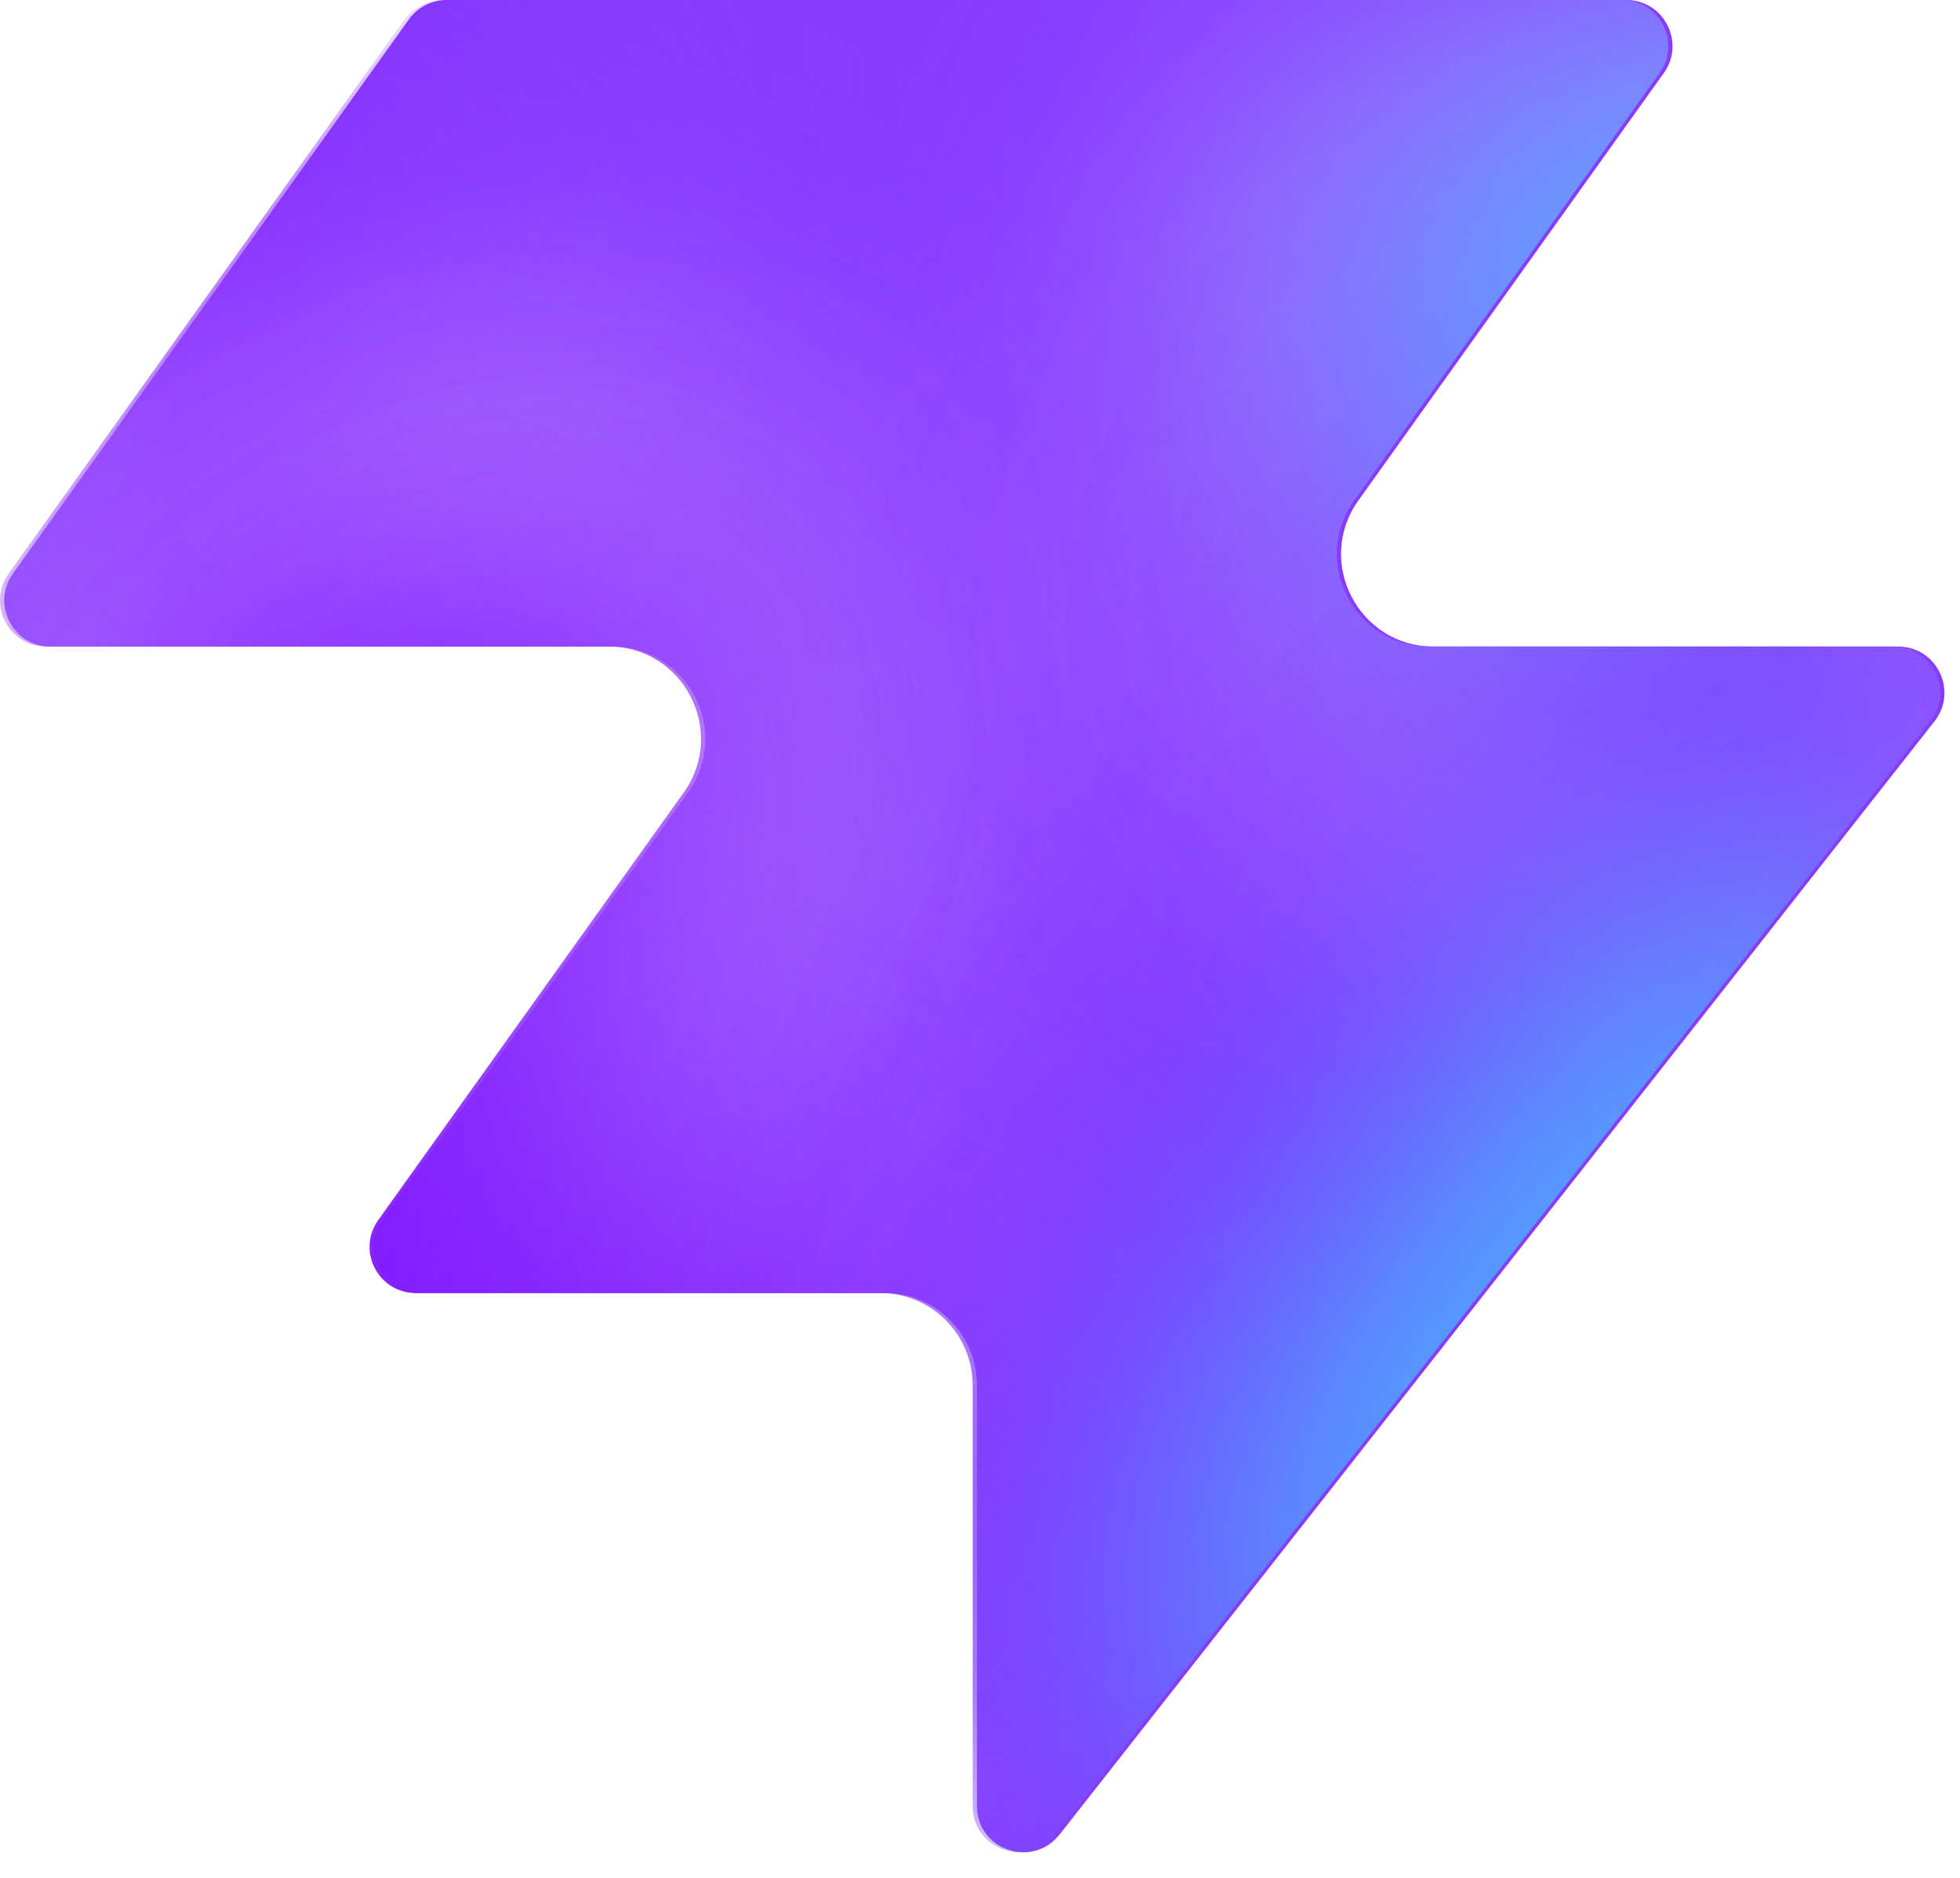
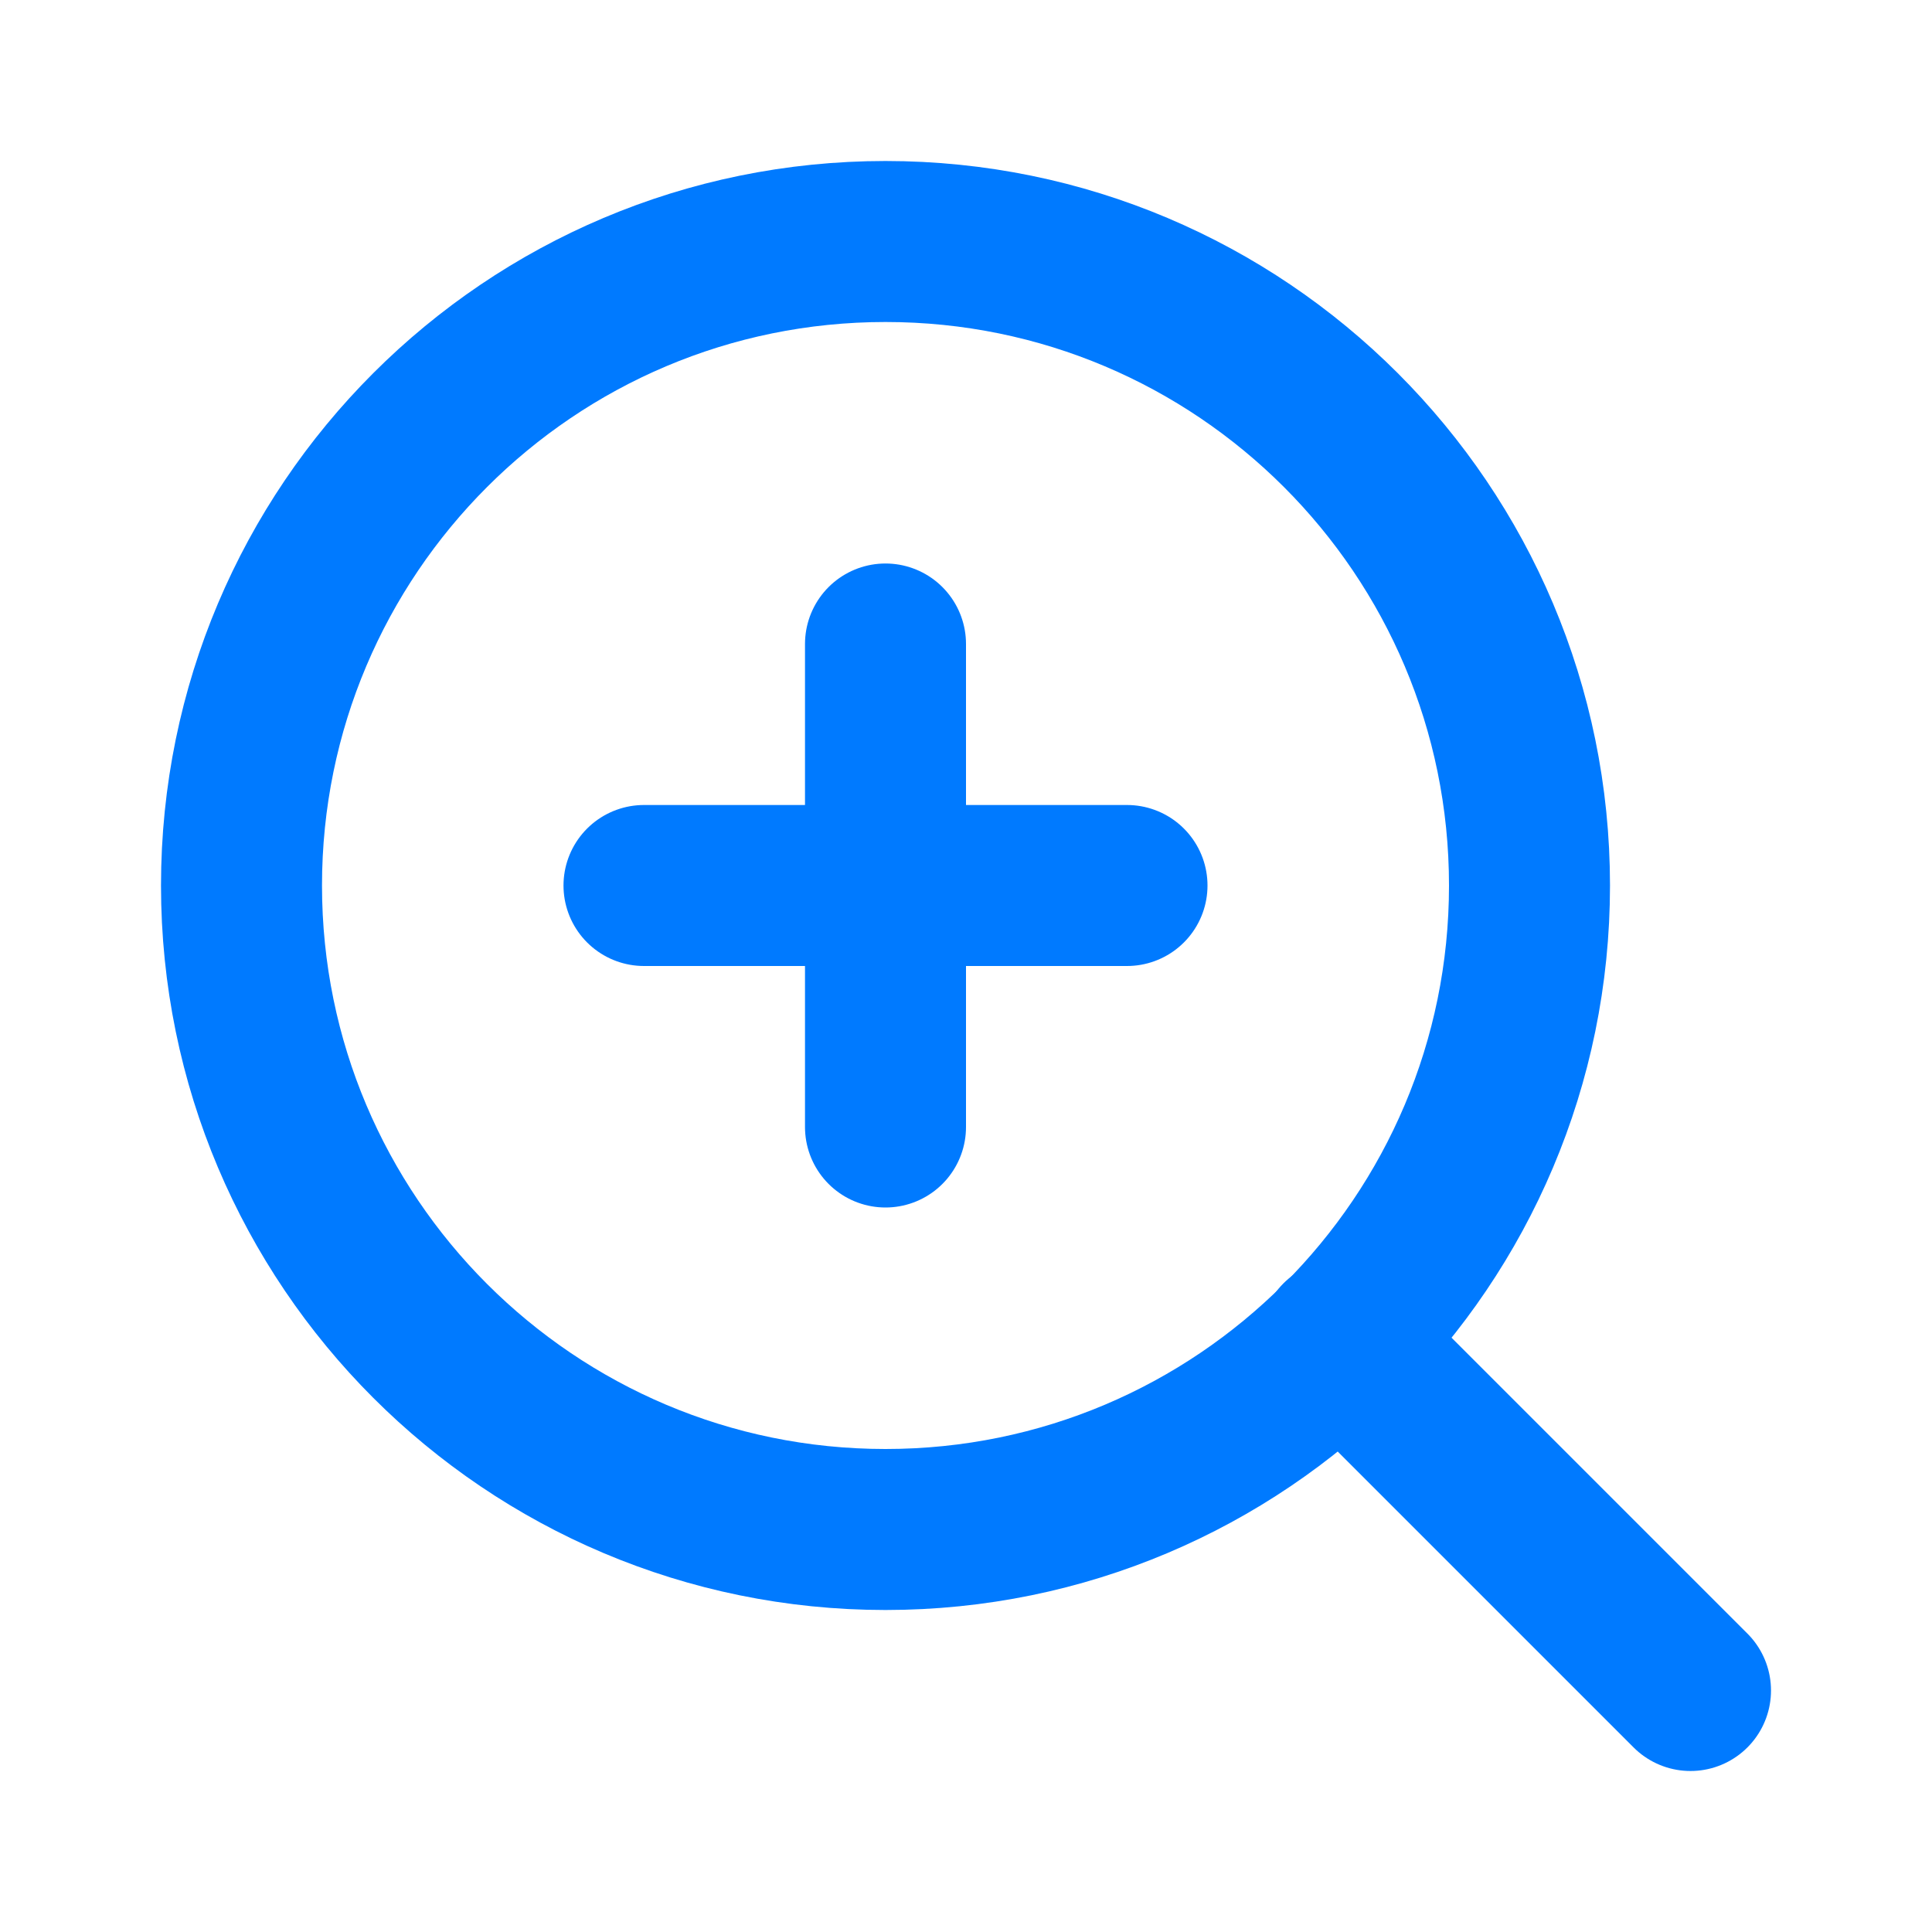
- <svg xmlns="http://www.w3.org/2000/svg" width="48" height="46" fill="none" viewBox="0 0 48 46">
-   <path fill="#863bff" d="M25.946 44.938c-.664.845-2.021.375-2.021-.698V33.937a2.26 2.26 0 0 0-2.262-2.262H10.287c-.92 0-1.456-1.04-.92-1.788l7.48-10.471c1.07-1.497 0-3.578-1.842-3.578H1.237c-.92 0-1.456-1.04-.92-1.788L10.013.474c.214-.297.556-.474.92-.474h28.894c.92 0 1.456 1.04.92 1.788l-7.48 10.471c-1.07 1.498 0 3.579 1.842 3.579h11.377c.943 0 1.473 1.088.89 1.83L25.947 44.94z" style="fill:#863bff;fill:color(display-p3 .525 .23 1);fill-opacity:1" />
-   <mask id="a" width="48" height="46" x="0" y="0" maskUnits="userSpaceOnUse" style="mask-type:alpha">
-     <path fill="#000" d="M25.842 44.938c-.664.844-2.021.375-2.021-.698V33.937a2.26 2.26 0 0 0-2.262-2.262H10.183c-.92 0-1.456-1.04-.92-1.788l7.48-10.471c1.07-1.498 0-3.579-1.842-3.579H1.133c-.92 0-1.456-1.04-.92-1.787L9.91.473c.214-.297.556-.474.92-.474h28.894c.92 0 1.456 1.04.92 1.788l-7.48 10.471c-1.07 1.498 0 3.578 1.842 3.578h11.377c.943 0 1.473 1.088.89 1.832L25.843 44.94z" style="fill:#000;fill-opacity:1" />
-   </mask>
-   <g mask="url(#a)">
-     <g filter="url(#b)">
-       <ellipse cx="5.508" cy="14.704" fill="#ede6ff" rx="5.508" ry="14.704" style="fill:#ede6ff;fill:color(display-p3 .927 .903 1);fill-opacity:1" transform="matrix(.00324 1 1 -.00324 -4.47 31.516)" />
-     </g>
-     <g filter="url(#c)">
-       <ellipse cx="10.399" cy="29.851" fill="#ede6ff" rx="10.399" ry="29.851" style="fill:#ede6ff;fill:color(display-p3 .927 .903 1);fill-opacity:1" transform="matrix(.00324 1 1 -.00324 -39.328 7.883)" />
-     </g>
-     <g filter="url(#d)">
-       <ellipse cx="5.508" cy="30.487" fill="#7e14ff" rx="5.508" ry="30.487" style="fill:#7e14ff;fill:color(display-p3 .492 .077 1);fill-opacity:1" transform="rotate(89.814 -25.913 -14.639)scale(1 -1)" />
-     </g>
-     <g filter="url(#e)">
-       <ellipse cx="5.508" cy="30.599" fill="#7e14ff" rx="5.508" ry="30.599" style="fill:#7e14ff;fill:color(display-p3 .492 .077 1);fill-opacity:1" transform="rotate(89.814 -32.644 -3.334)scale(1 -1)" />
-     </g>
-     <g filter="url(#f)">
-       <ellipse cx="5.508" cy="30.599" fill="#7e14ff" rx="5.508" ry="30.599" style="fill:#7e14ff;fill:color(display-p3 .492 .077 1);fill-opacity:1" transform="matrix(.00324 1 1 -.00324 -34.34 30.47)" />
-     </g>
-     <g filter="url(#g)">
-       <ellipse cx="14.072" cy="22.078" fill="#ede6ff" rx="14.072" ry="22.078" style="fill:#ede6ff;fill:color(display-p3 .927 .903 1);fill-opacity:1" transform="rotate(93.35 24.506 48.493)scale(-1 1)" />
-     </g>
-     <g filter="url(#h)">
-       <ellipse cx="3.47" cy="21.501" fill="#7e14ff" rx="3.47" ry="21.501" style="fill:#7e14ff;fill:color(display-p3 .492 .077 1);fill-opacity:1" transform="rotate(89.009 28.708 47.59)scale(-1 1)" />
-     </g>
-     <g filter="url(#i)">
-       <ellipse cx="3.47" cy="21.501" fill="#7e14ff" rx="3.47" ry="21.501" style="fill:#7e14ff;fill:color(display-p3 .492 .077 1);fill-opacity:1" transform="rotate(89.009 28.708 47.59)scale(-1 1)" />
-     </g>
-     <g filter="url(#j)">
-       <ellipse cx=".387" cy="8.972" fill="#7e14ff" rx="4.407" ry="29.108" style="fill:#7e14ff;fill:color(display-p3 .492 .077 1);fill-opacity:1" transform="rotate(39.51 .387 8.972)" />
-     </g>
-     <g filter="url(#k)">
-       <ellipse cx="47.523" cy="-6.092" fill="#7e14ff" rx="4.407" ry="29.108" style="fill:#7e14ff;fill:color(display-p3 .492 .077 1);fill-opacity:1" transform="rotate(37.892 47.523 -6.092)" />
-     </g>
-     <g filter="url(#l)">
-       <ellipse cx="41.412" cy="6.333" fill="#47bfff" rx="5.971" ry="9.665" style="fill:#47bfff;fill:color(display-p3 .28 .748 1);fill-opacity:1" transform="rotate(37.892 41.412 6.333)" />
-     </g>
-     <g filter="url(#m)">
-       <ellipse cx="-1.879" cy="38.332" fill="#7e14ff" rx="4.407" ry="29.108" style="fill:#7e14ff;fill:color(display-p3 .492 .077 1);fill-opacity:1" transform="rotate(37.892 -1.88 38.332)" />
-     </g>
-     <g filter="url(#n)">
-       <ellipse cx="-1.879" cy="38.332" fill="#7e14ff" rx="4.407" ry="29.108" style="fill:#7e14ff;fill:color(display-p3 .492 .077 1);fill-opacity:1" transform="rotate(37.892 -1.88 38.332)" />
-     </g>
-     <g filter="url(#o)">
-       <ellipse cx="35.651" cy="29.907" fill="#7e14ff" rx="4.407" ry="29.108" style="fill:#7e14ff;fill:color(display-p3 .492 .077 1);fill-opacity:1" transform="rotate(37.892 35.651 29.907)" />
-     </g>
-     <g filter="url(#p)">
-       <ellipse cx="38.418" cy="32.4" fill="#47bfff" rx="5.971" ry="15.297" style="fill:#47bfff;fill:color(display-p3 .28 .748 1);fill-opacity:1" transform="rotate(37.892 38.418 32.4)" />
-     </g>
-   </g>
-   <defs>
-     <filter id="b" width="60.045" height="41.654" x="-19.77" y="16.149" color-interpolation-filters="sRGB" filterUnits="userSpaceOnUse">
-       <feFlood flood-opacity="0" result="BackgroundImageFix" />
-       <feBlend in="SourceGraphic" in2="BackgroundImageFix" result="shape" />
-       <feGaussianBlur result="effect1_foregroundBlur_2002_17158" stdDeviation="7.659" />
-     </filter>
-     <filter id="c" width="90.34" height="51.437" x="-54.613" y="-7.533" color-interpolation-filters="sRGB" filterUnits="userSpaceOnUse">
-       <feFlood flood-opacity="0" result="BackgroundImageFix" />
-       <feBlend in="SourceGraphic" in2="BackgroundImageFix" result="shape" />
-       <feGaussianBlur result="effect1_foregroundBlur_2002_17158" stdDeviation="7.659" />
-     </filter>
-     <filter id="d" width="79.355" height="29.4" x="-49.64" y="2.03" color-interpolation-filters="sRGB" filterUnits="userSpaceOnUse">
-       <feFlood flood-opacity="0" result="BackgroundImageFix" />
-       <feBlend in="SourceGraphic" in2="BackgroundImageFix" result="shape" />
-       <feGaussianBlur result="effect1_foregroundBlur_2002_17158" stdDeviation="4.596" />
-     </filter>
-     <filter id="e" width="79.579" height="29.4" x="-45.045" y="20.029" color-interpolation-filters="sRGB" filterUnits="userSpaceOnUse">
-       <feFlood flood-opacity="0" result="BackgroundImageFix" />
-       <feBlend in="SourceGraphic" in2="BackgroundImageFix" result="shape" />
-       <feGaussianBlur result="effect1_foregroundBlur_2002_17158" stdDeviation="4.596" />
-     </filter>
-     <filter id="f" width="79.579" height="29.4" x="-43.513" y="21.178" color-interpolation-filters="sRGB" filterUnits="userSpaceOnUse">
-       <feFlood flood-opacity="0" result="BackgroundImageFix" />
-       <feBlend in="SourceGraphic" in2="BackgroundImageFix" result="shape" />
-       <feGaussianBlur result="effect1_foregroundBlur_2002_17158" stdDeviation="4.596" />
-     </filter>
-     <filter id="g" width="74.749" height="58.852" x="15.756" y="-17.901" color-interpolation-filters="sRGB" filterUnits="userSpaceOnUse">
-       <feFlood flood-opacity="0" result="BackgroundImageFix" />
-       <feBlend in="SourceGraphic" in2="BackgroundImageFix" result="shape" />
-       <feGaussianBlur result="effect1_foregroundBlur_2002_17158" stdDeviation="7.659" />
-     </filter>
-     <filter id="h" width="61.377" height="25.362" x="23.548" y="2.284" color-interpolation-filters="sRGB" filterUnits="userSpaceOnUse">
-       <feFlood flood-opacity="0" result="BackgroundImageFix" />
-       <feBlend in="SourceGraphic" in2="BackgroundImageFix" result="shape" />
-       <feGaussianBlur result="effect1_foregroundBlur_2002_17158" stdDeviation="4.596" />
-     </filter>
-     <filter id="i" width="61.377" height="25.362" x="23.548" y="2.284" color-interpolation-filters="sRGB" filterUnits="userSpaceOnUse">
-       <feFlood flood-opacity="0" result="BackgroundImageFix" />
-       <feBlend in="SourceGraphic" in2="BackgroundImageFix" result="shape" />
-       <feGaussianBlur result="effect1_foregroundBlur_2002_17158" stdDeviation="4.596" />
-     </filter>
-     <filter id="j" width="56.045" height="63.649" x="-27.636" y="-22.853" color-interpolation-filters="sRGB" filterUnits="userSpaceOnUse">
-       <feFlood flood-opacity="0" result="BackgroundImageFix" />
-       <feBlend in="SourceGraphic" in2="BackgroundImageFix" result="shape" />
-       <feGaussianBlur result="effect1_foregroundBlur_2002_17158" stdDeviation="4.596" />
-     </filter>
-     <filter id="k" width="54.814" height="64.646" x="20.116" y="-38.415" color-interpolation-filters="sRGB" filterUnits="userSpaceOnUse">
-       <feFlood flood-opacity="0" result="BackgroundImageFix" />
-       <feBlend in="SourceGraphic" in2="BackgroundImageFix" result="shape" />
-       <feGaussianBlur result="effect1_foregroundBlur_2002_17158" stdDeviation="4.596" />
-     </filter>
-     <filter id="l" width="33.541" height="35.313" x="24.641" y="-11.323" color-interpolation-filters="sRGB" filterUnits="userSpaceOnUse">
-       <feFlood flood-opacity="0" result="BackgroundImageFix" />
-       <feBlend in="SourceGraphic" in2="BackgroundImageFix" result="shape" />
-       <feGaussianBlur result="effect1_foregroundBlur_2002_17158" stdDeviation="4.596" />
-     </filter>
-     <filter id="m" width="54.814" height="64.646" x="-29.286" y="6.009" color-interpolation-filters="sRGB" filterUnits="userSpaceOnUse">
-       <feFlood flood-opacity="0" result="BackgroundImageFix" />
-       <feBlend in="SourceGraphic" in2="BackgroundImageFix" result="shape" />
-       <feGaussianBlur result="effect1_foregroundBlur_2002_17158" stdDeviation="4.596" />
-     </filter>
-     <filter id="n" width="54.814" height="64.646" x="-29.286" y="6.009" color-interpolation-filters="sRGB" filterUnits="userSpaceOnUse">
-       <feFlood flood-opacity="0" result="BackgroundImageFix" />
-       <feBlend in="SourceGraphic" in2="BackgroundImageFix" result="shape" />
-       <feGaussianBlur result="effect1_foregroundBlur_2002_17158" stdDeviation="4.596" />
-     </filter>
-     <filter id="o" width="54.814" height="64.646" x="8.244" y="-2.416" color-interpolation-filters="sRGB" filterUnits="userSpaceOnUse">
-       <feFlood flood-opacity="0" result="BackgroundImageFix" />
-       <feBlend in="SourceGraphic" in2="BackgroundImageFix" result="shape" />
-       <feGaussianBlur result="effect1_foregroundBlur_2002_17158" stdDeviation="4.596" />
-     </filter>
-     <filter id="p" width="39.409" height="43.623" x="18.713" y="10.588" color-interpolation-filters="sRGB" filterUnits="userSpaceOnUse">
-       <feFlood flood-opacity="0" result="BackgroundImageFix" />
-       <feBlend in="SourceGraphic" in2="BackgroundImageFix" result="shape" />
-       <feGaussianBlur result="effect1_foregroundBlur_2002_17158" stdDeviation="4.596" />
-     </filter>
-   </defs>
+ <svg xmlns="http://www.w3.org/2000/svg" width="32" height="32" viewBox="0 0 24 24" fill="none" stroke="#007aff" stroke-width="2" stroke-linecap="round" stroke-linejoin="round">
+   <circle cx="11" cy="11" r="8" />
+   <path d="M21 21l-4.35-4.35" />
+   <path d="M11 8v6M8 11h6" />
</svg>
